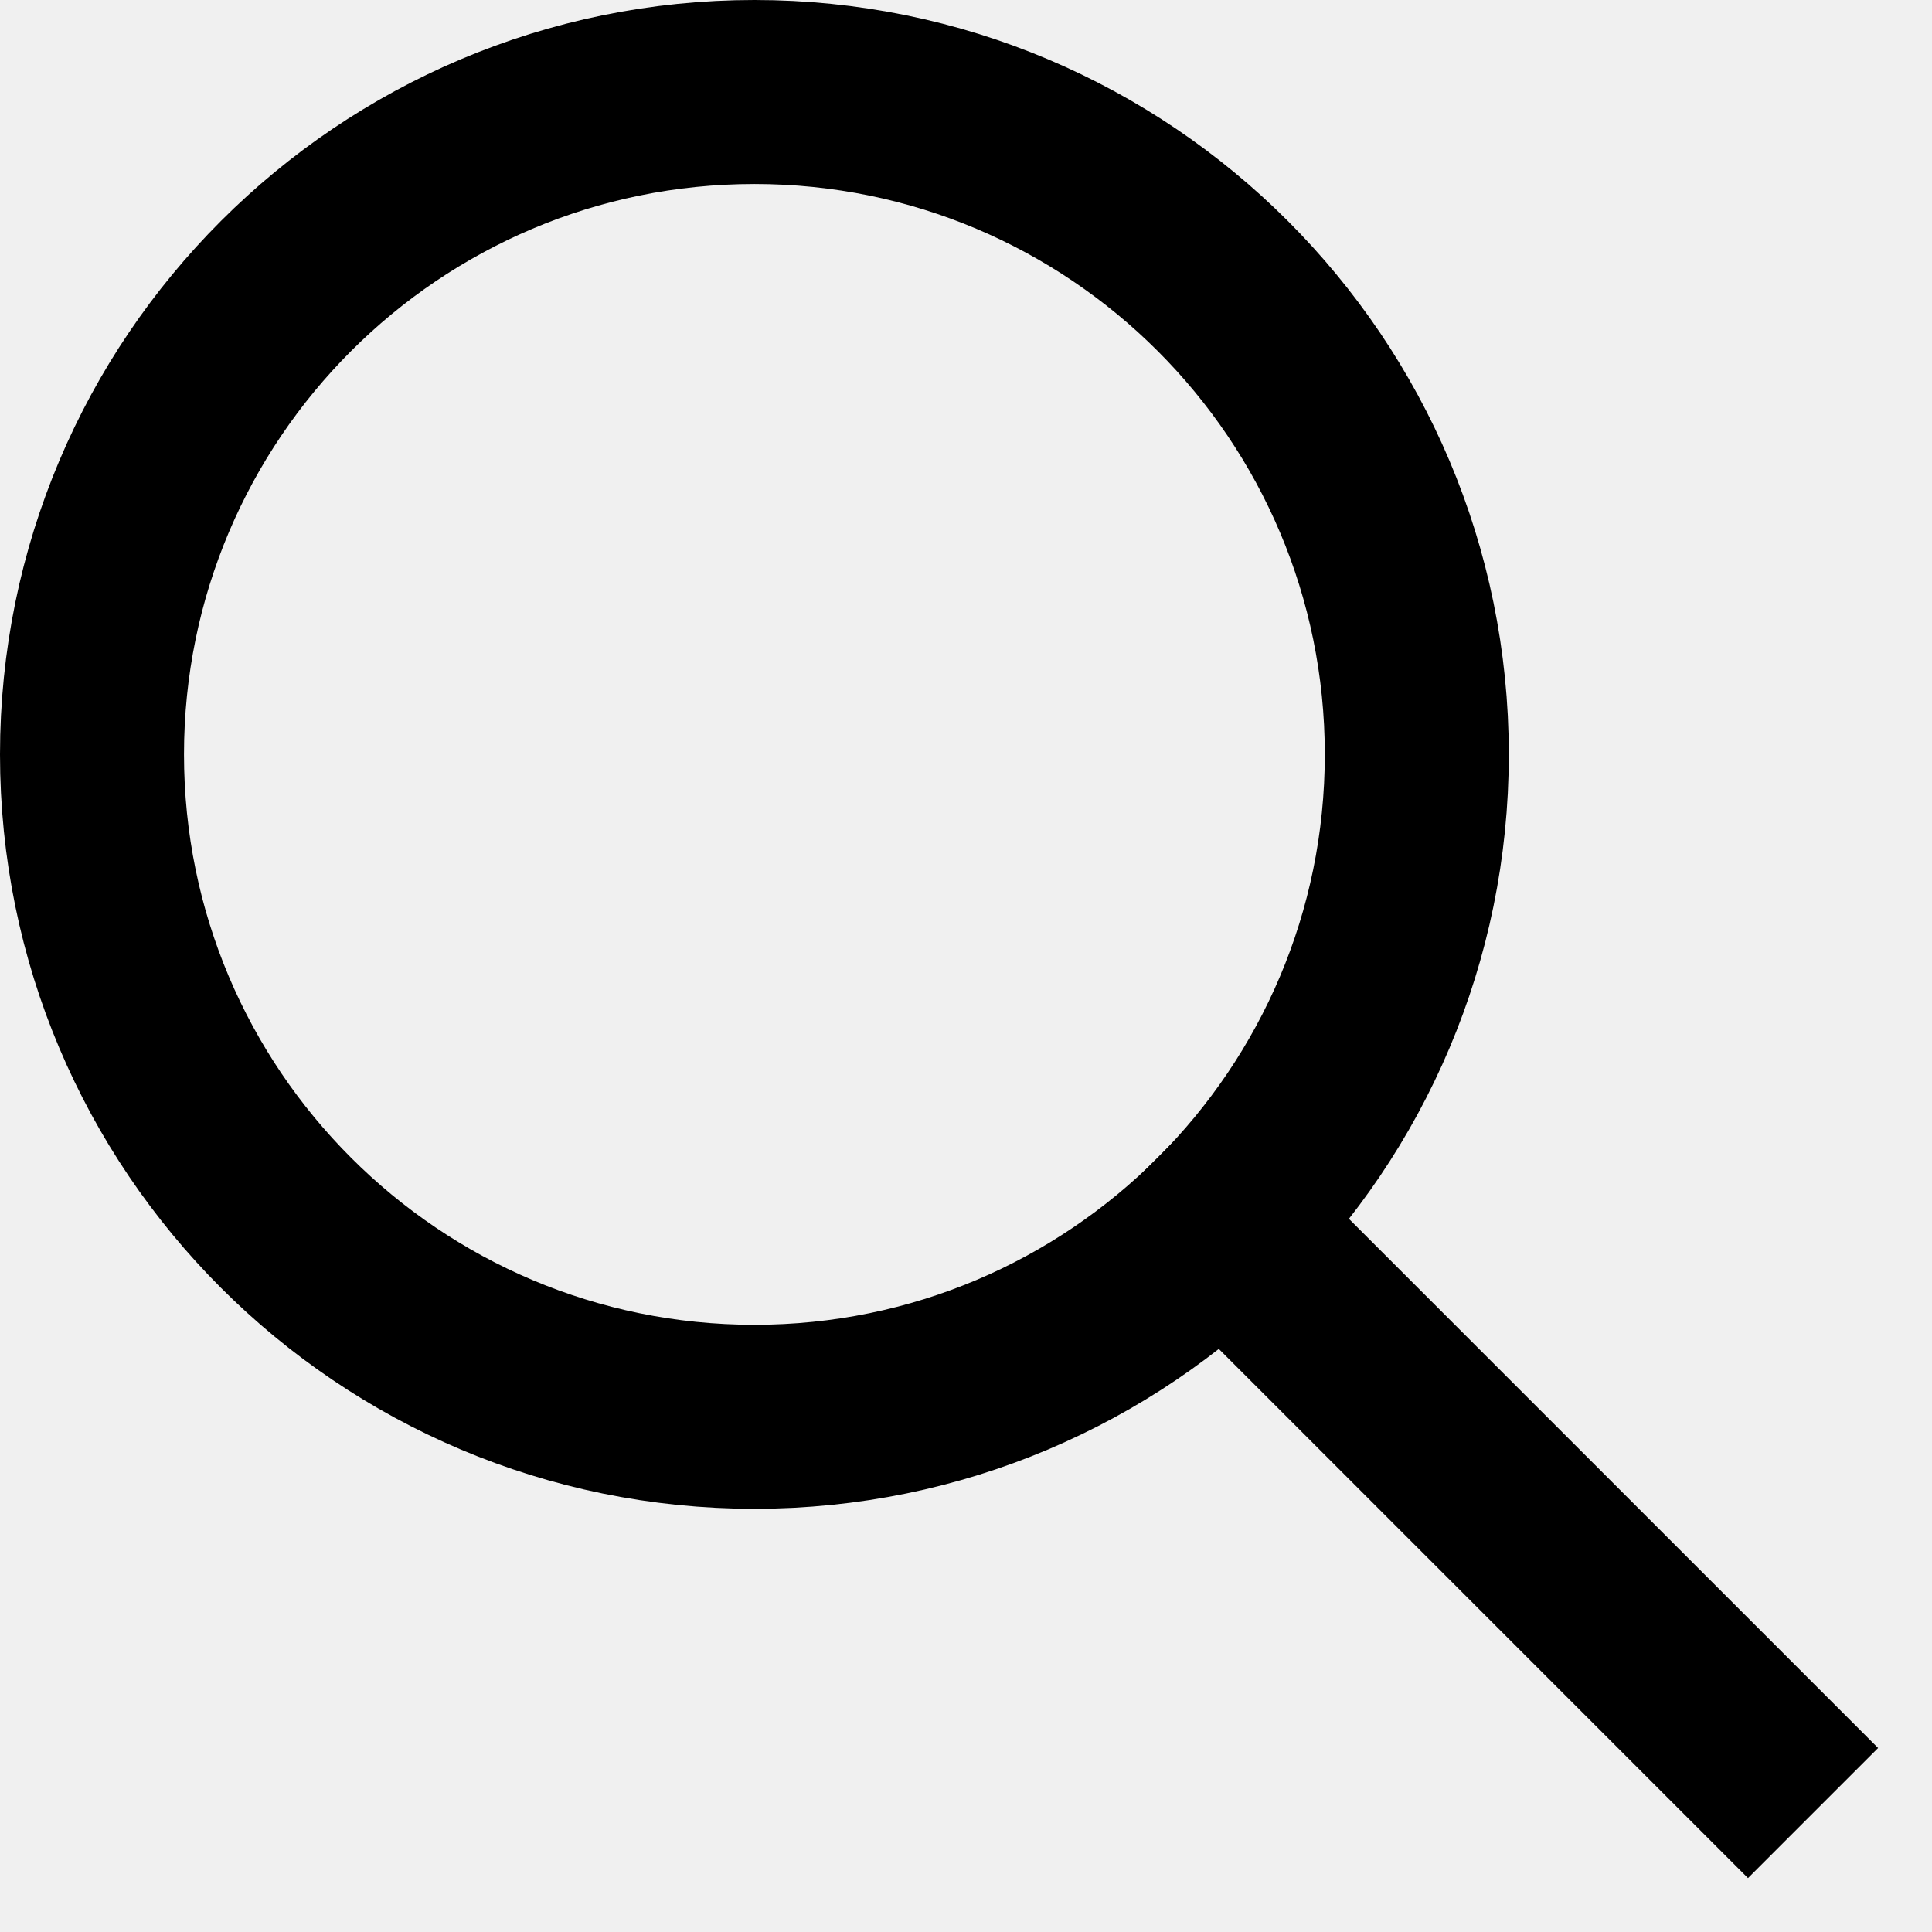
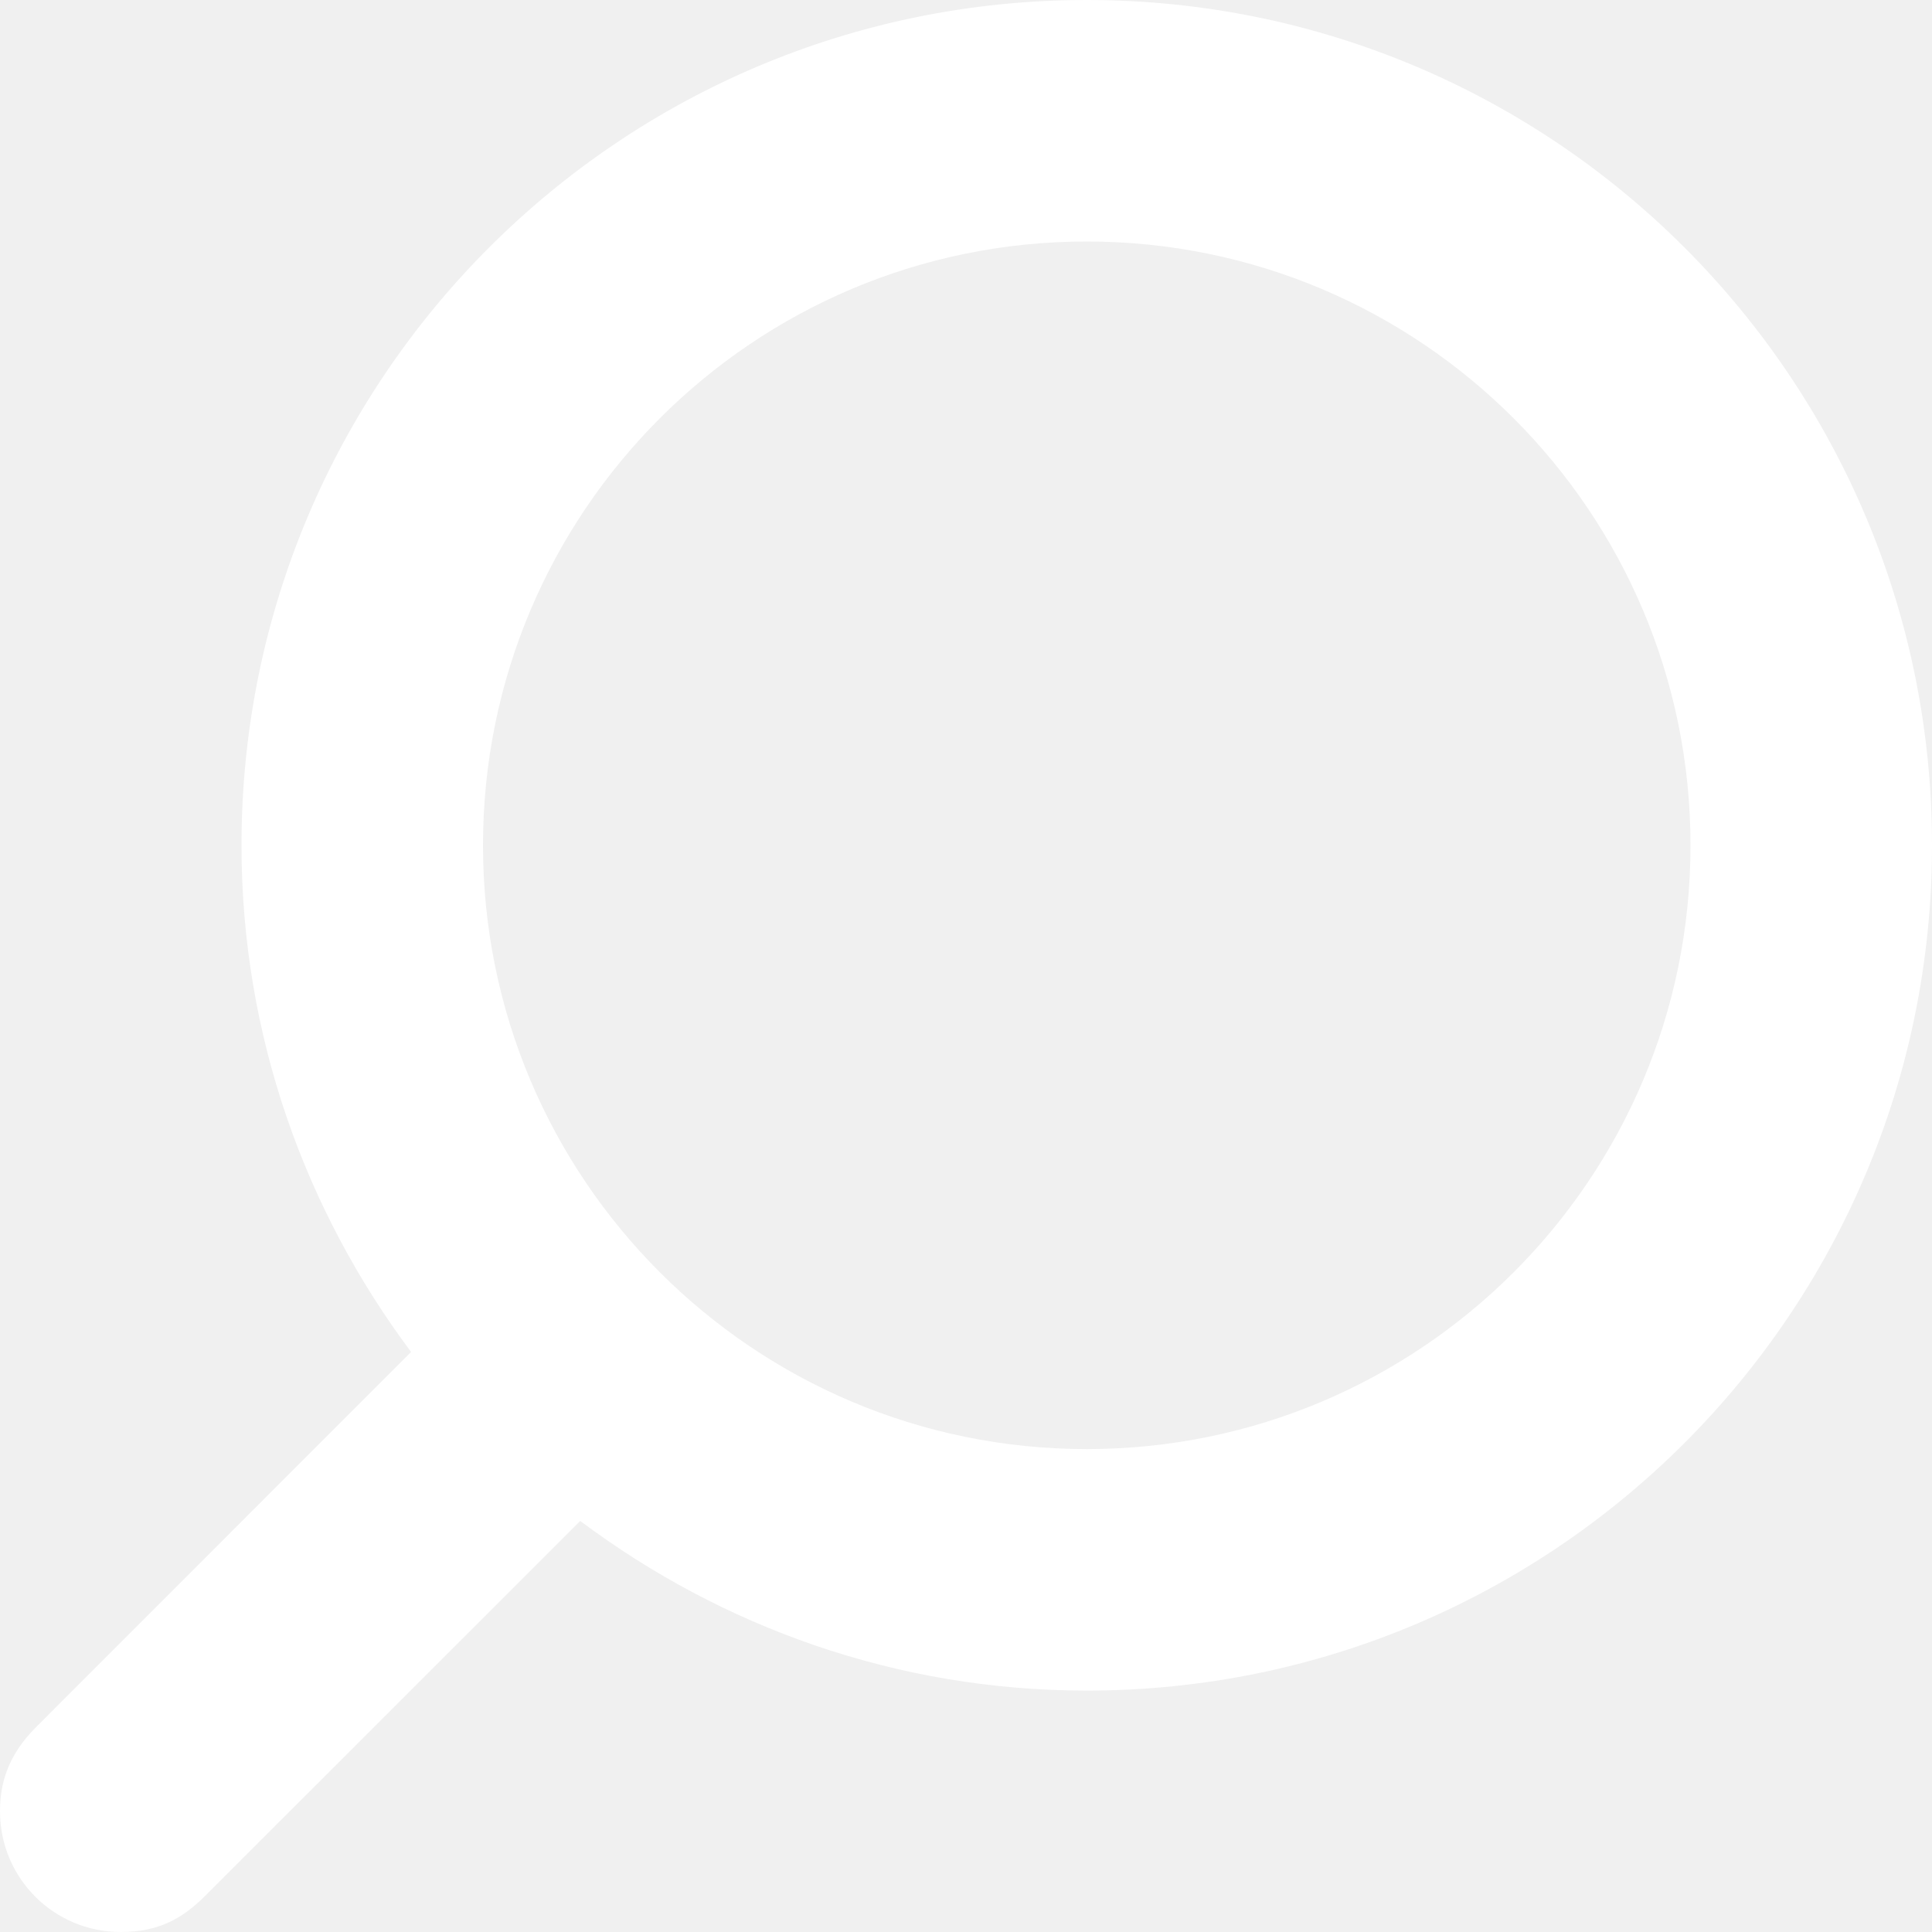
- <svg xmlns="http://www.w3.org/2000/svg" class="Icon Icon--search-desktop" role="presentation" viewBox="0 0 21 21" x="0px" y="0px">
-   <g transform="translate(1 1)" stroke="currentColor" stroke-width="2" fill="none" fill-rule="evenodd" stroke-linecap="square">
-     <path d="M18 18l-5.71-5.71" />
-     <circle cx="7.2" cy="7.2" r="7.2" />
-   </g>
+ <svg xmlns="http://www.w3.org/2000/svg" version="1.1" id="Layer_1" x="0px" y="0px" width="21px" height="21px" viewBox="2 2 21 21" enable-background="new 2 2 21 21" xml:space="preserve">
+   <path fill="#FFFFFF" d="M2,21.688C2,22.415,2.586,23,3.312,23c0.42,0,0.677-0.152,0.919-0.394l4.076-4.074  c1.536,1.15,3.437,1.844,5.505,1.844c5.075,0,9.188-4.112,9.188-9.188C23.001,6.112,18.888,2,13.812,2  c-5.074,0-9.187,4.113-9.187,9.188c0,2.069,0.693,3.969,1.843,5.507L2.395,20.77C2.072,21.092,2.001,21.402,2,21.688z   M13.812,17.751c-3.624,0-6.562-2.938-6.562-6.563s2.938-6.563,6.562-6.563c3.625,0,6.563,2.938,6.563,6.563  C20.376,14.812,17.438,17.751,13.812,17.751z" />
</svg>
